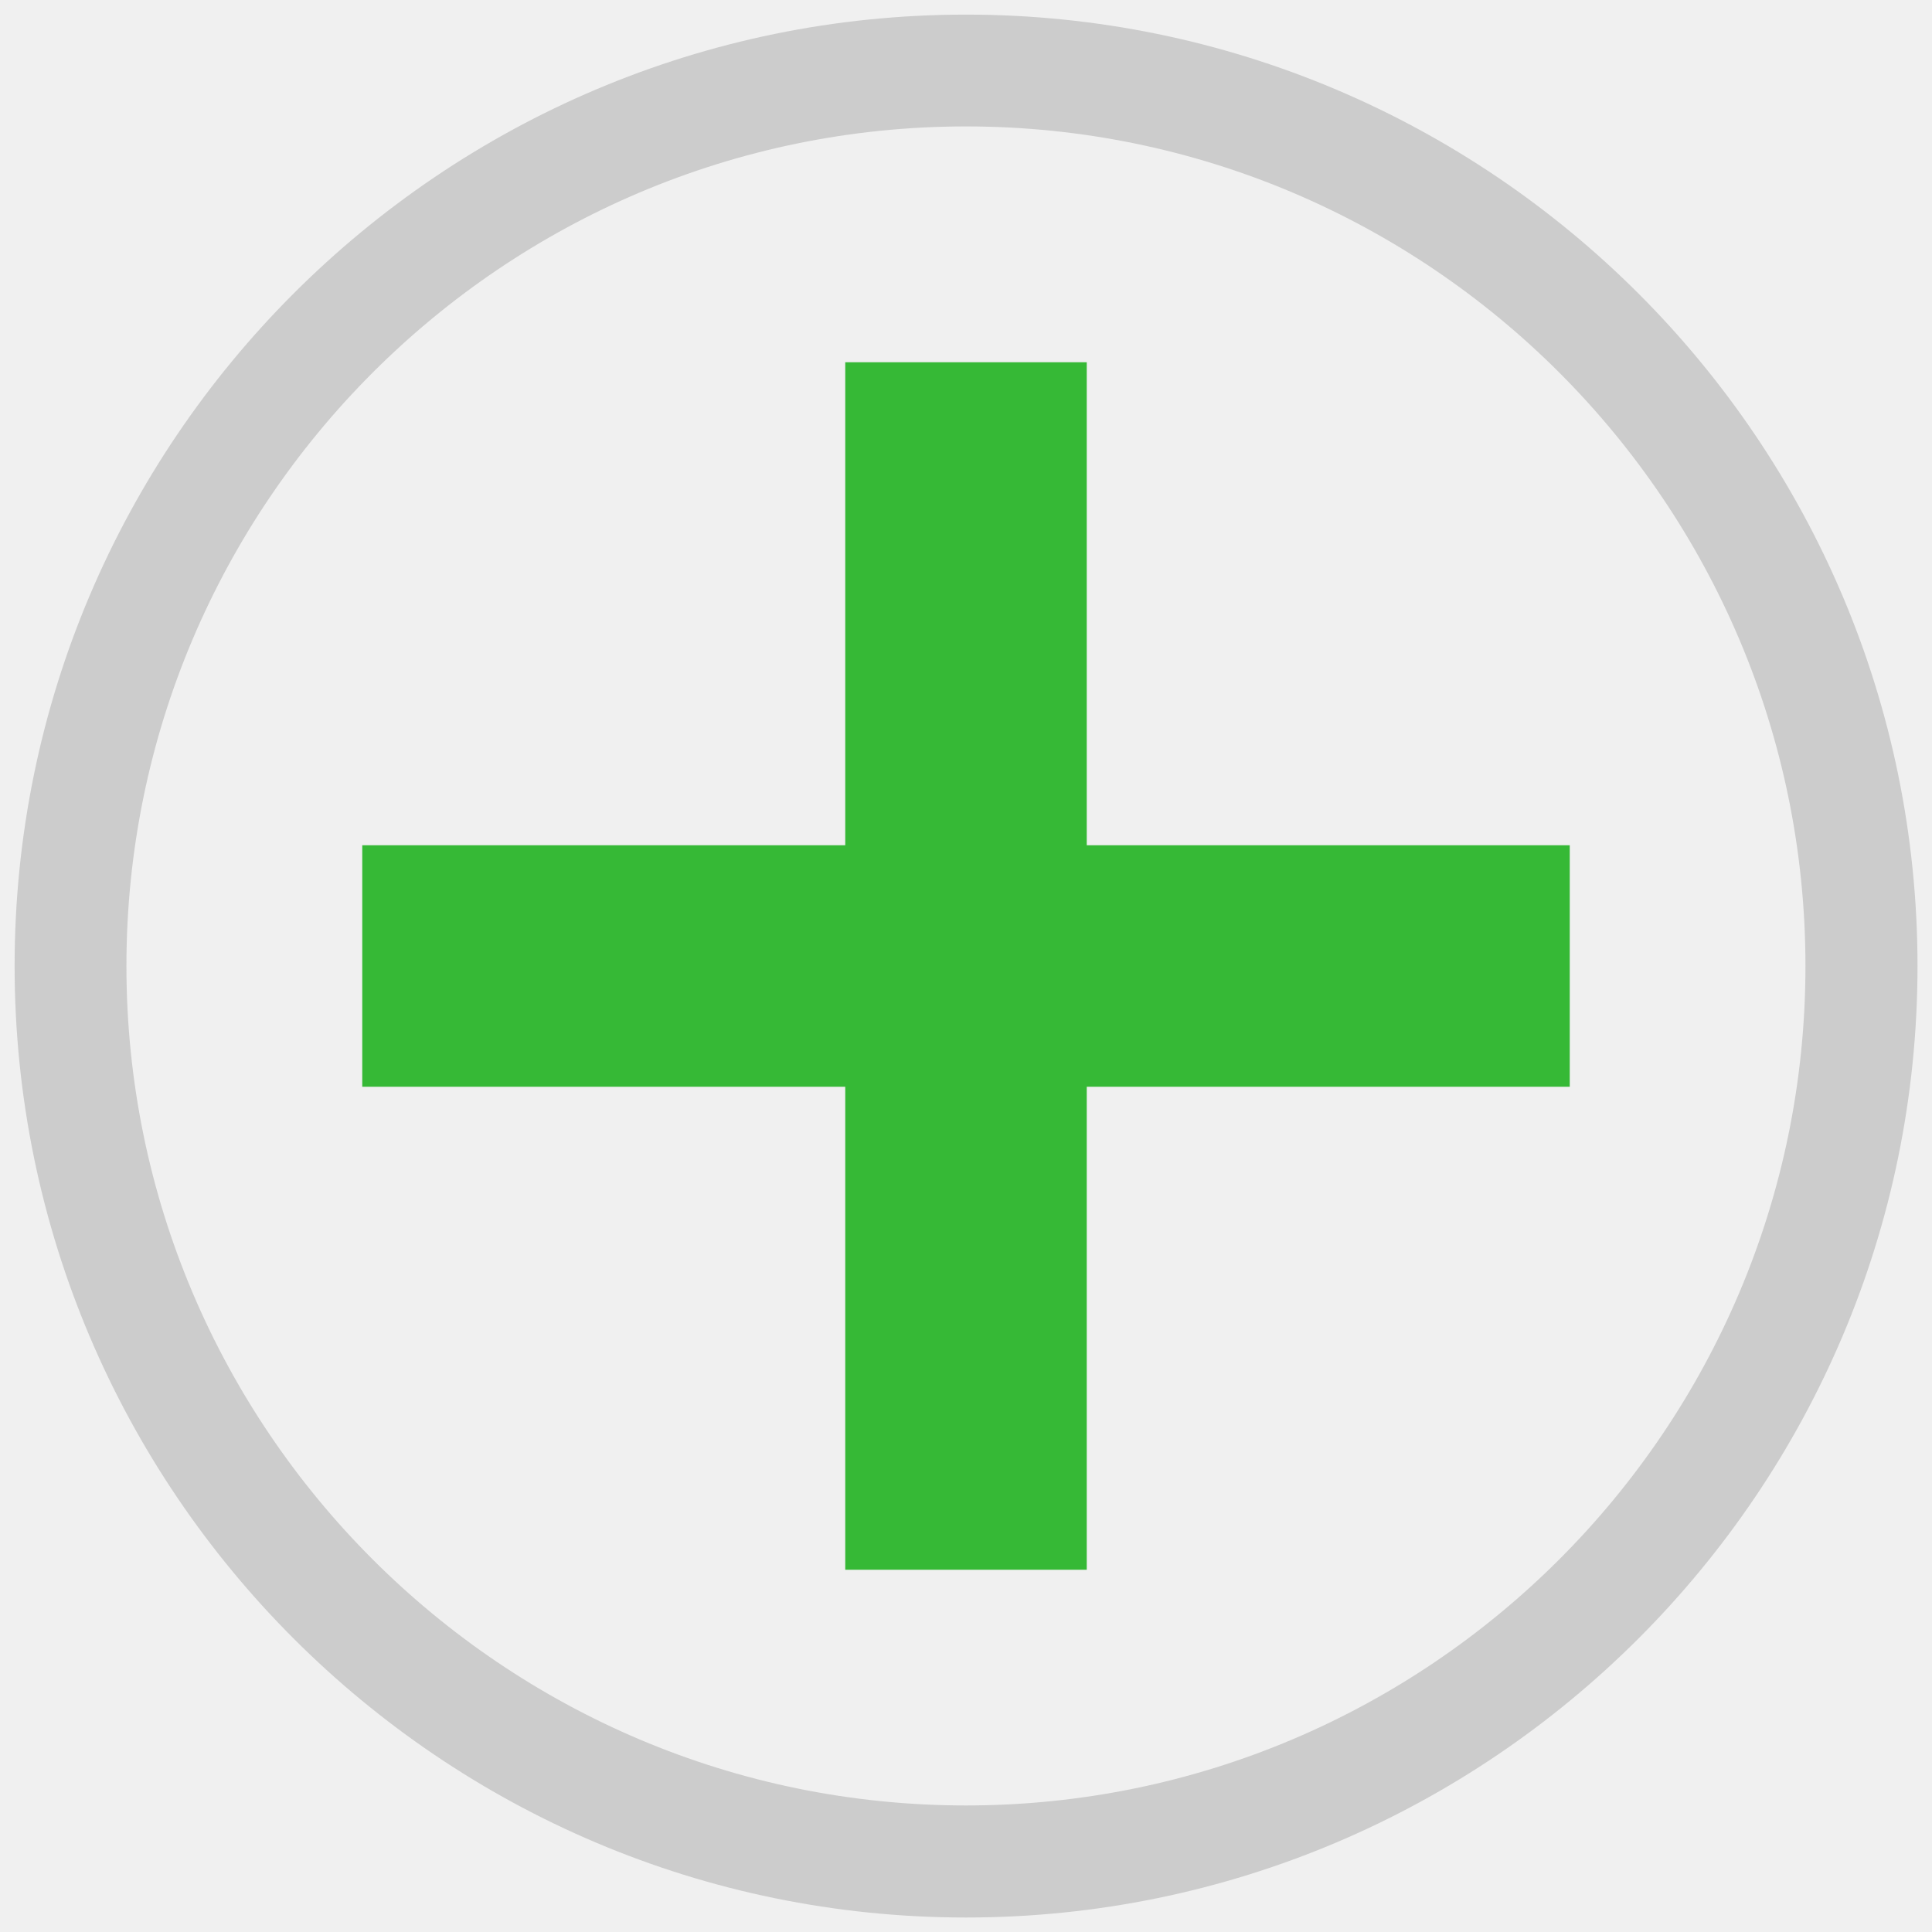
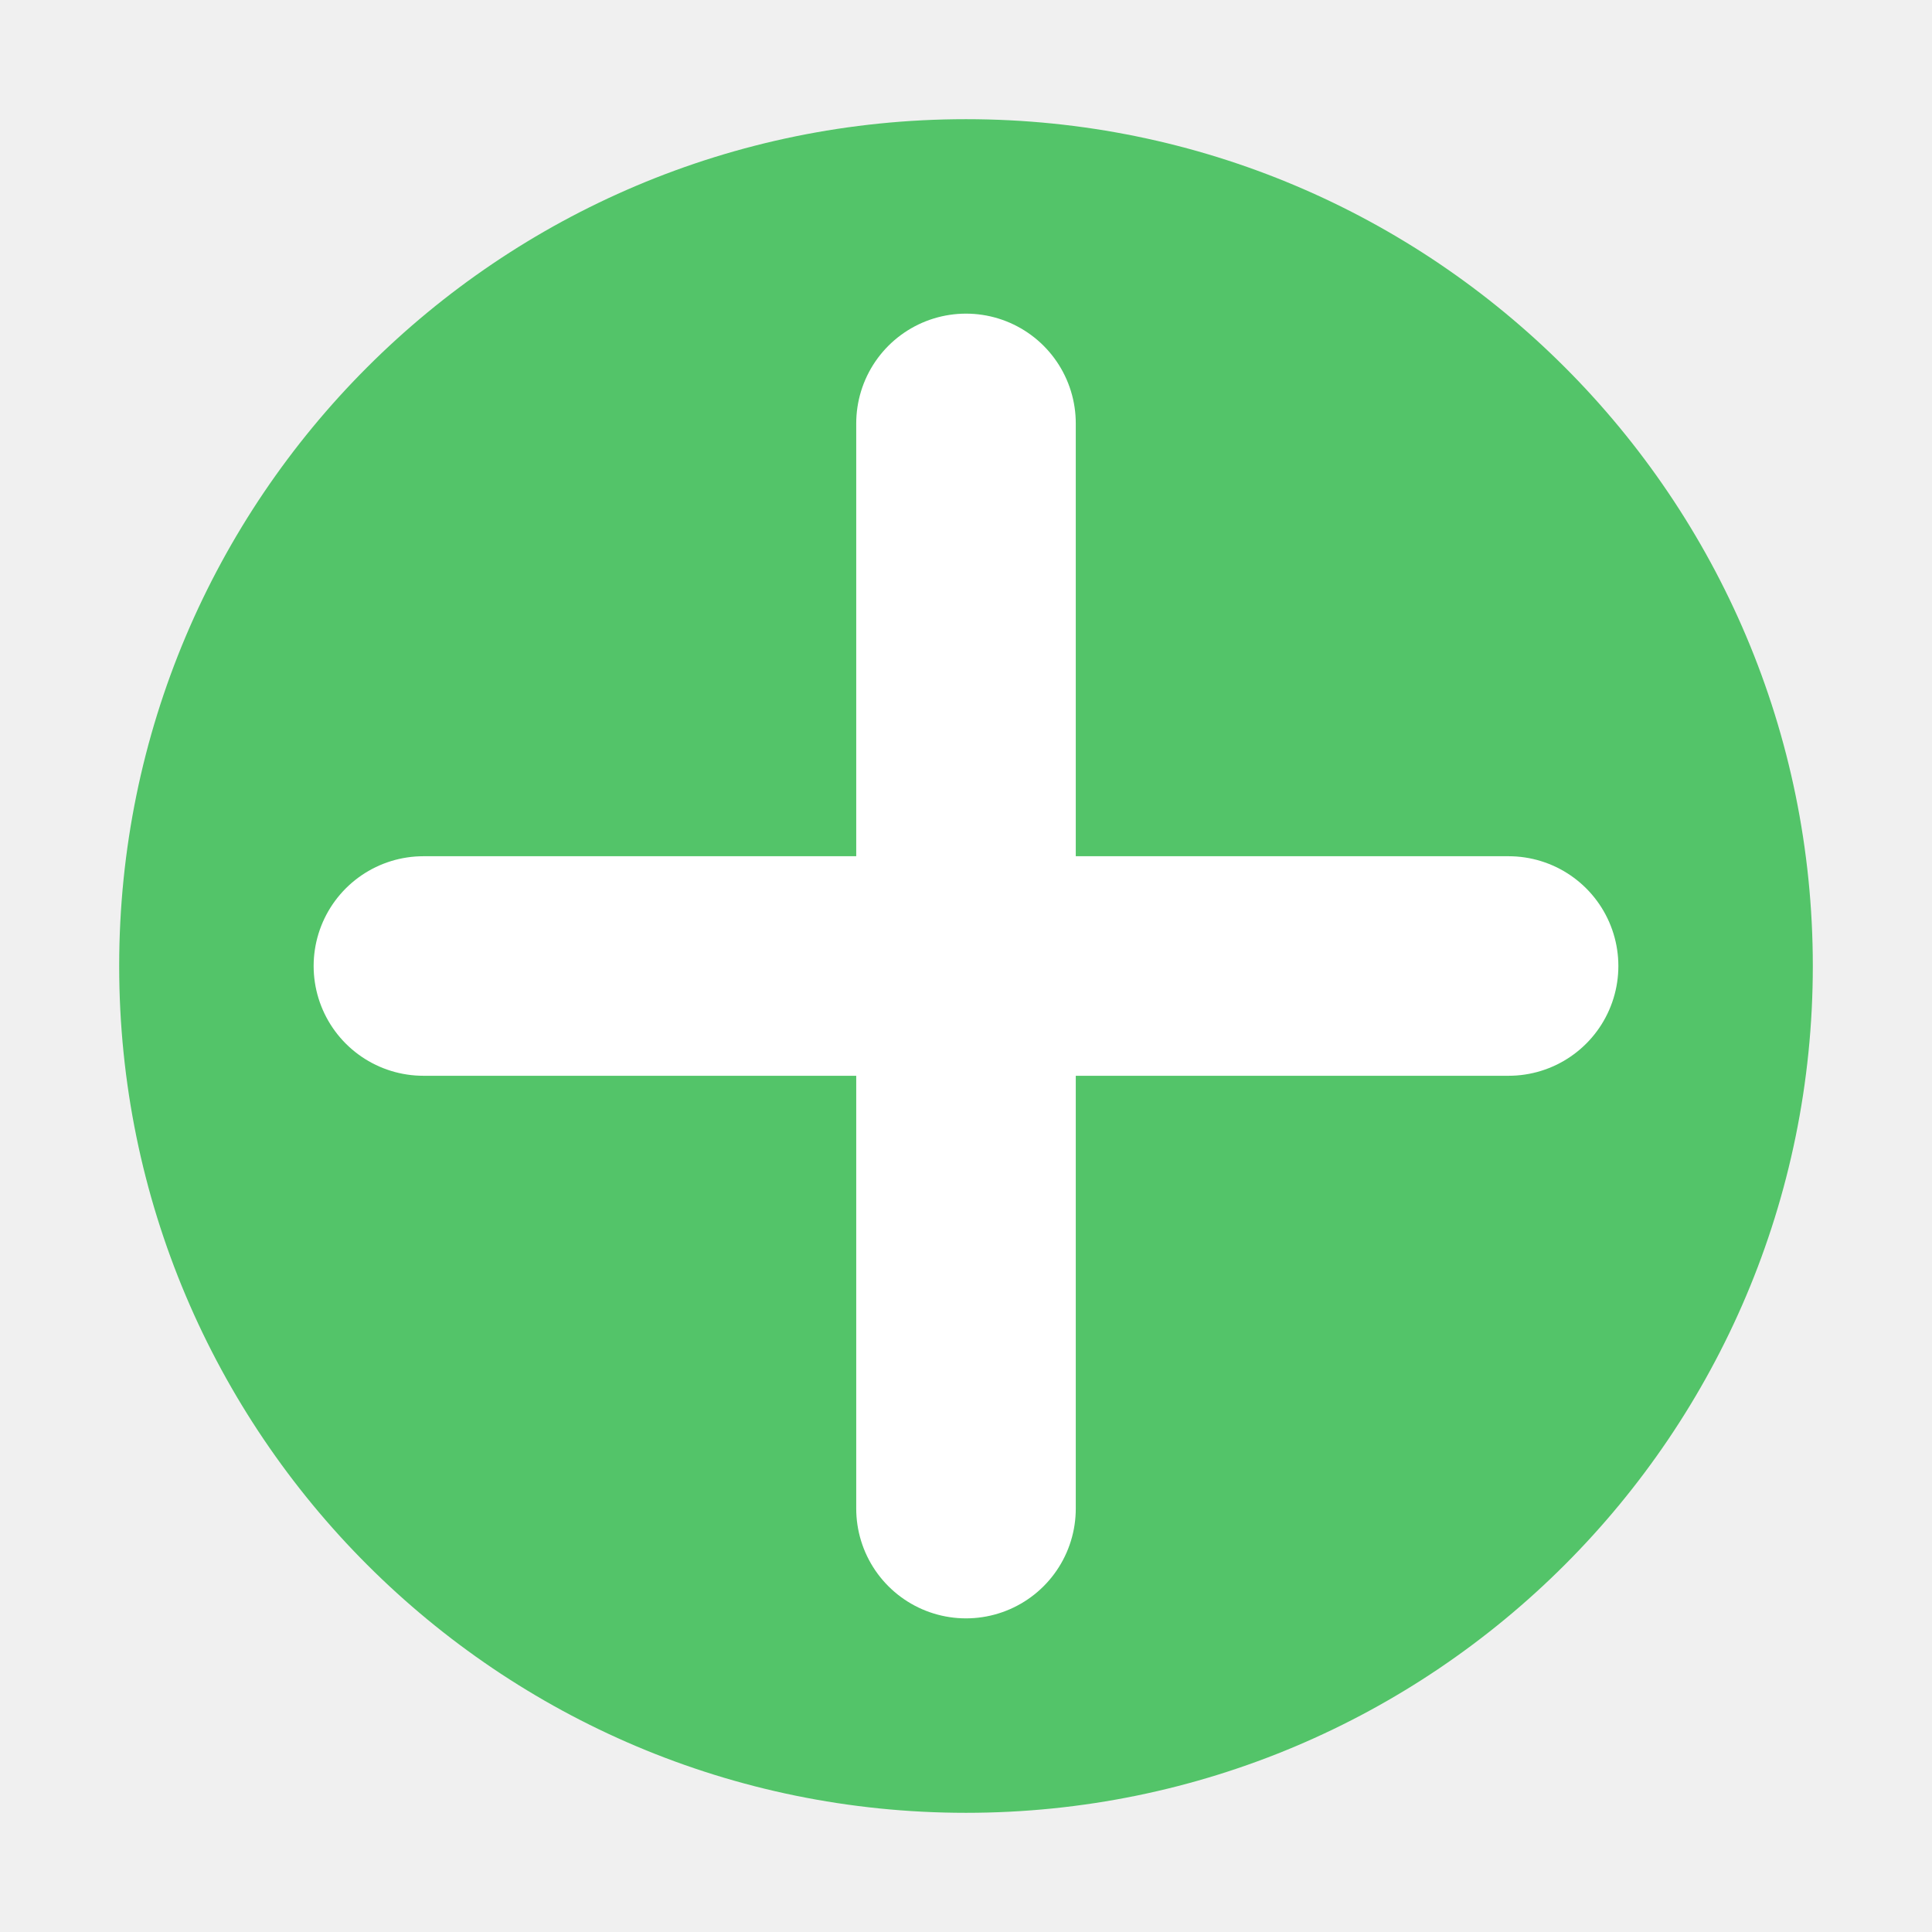
- <svg xmlns="http://www.w3.org/2000/svg" version="1.1" id="Layer_1" x="0px" y="0px" width="16px" height="16px" viewBox="0 0 16 16" enable-background="new 0 0 16 16" xml:space="preserve">
-   <rect x="7" y="3" fill="#36B936" width="2" height="10" />
-   <rect x="3" y="7" fill="#36B936" width="10" height="2" />
+ <svg xmlns="http://www.w3.org/2000/svg" version="1.1" id="Layer_2_00000057131925191428662150000015138191158868132242_" x="0px" y="0px" viewBox="0 0 61.6 61.6" style="enable-background:new 0 0 61.6 61.6;" xml:space="preserve">
+   <style type="text/css">
+ 	.st0{fill:#53C469;}
+ 	.st1{fill:none;stroke:#FFFFFF;stroke-width:7;stroke-linecap:round;stroke-linejoin:round;stroke-miterlimit:10;}
+ </style>
  <g>
-     <path fill="#CCCCCC" d="M8,15.88c-4.345,0-7.879-3.535-7.879-7.88S3.655,0.121,8,0.121S15.88,3.655,15.88,8S12.345,15.88,8,15.88   L8,15.88z M8,1.047C4.167,1.047,1.047,4.167,1.047,8c0,3.834,3.119,6.952,6.953,6.952c3.834,0,6.952-3.118,6.952-6.952   C14.952,4.167,11.834,1.047,8,1.047L8,1.047z" />
+     <g id="Layer_1-2_00000015324309340309895890000014725836181367702717_">
+       <g>
+         <circle id="circle2_00000001637081799501310720000015124582373908021387_" class="st0" cx="30.8" cy="30.8" r="27" />
+       </g>
+     </g>
+     <line class="st1" x1="30.8" y1="48.1" x2="30.8" y2="13.5" />
+     <line class="st1" x1="13.5" y1="30.8" x2="48.1" y2="30.8" />
  </g>
</svg>
